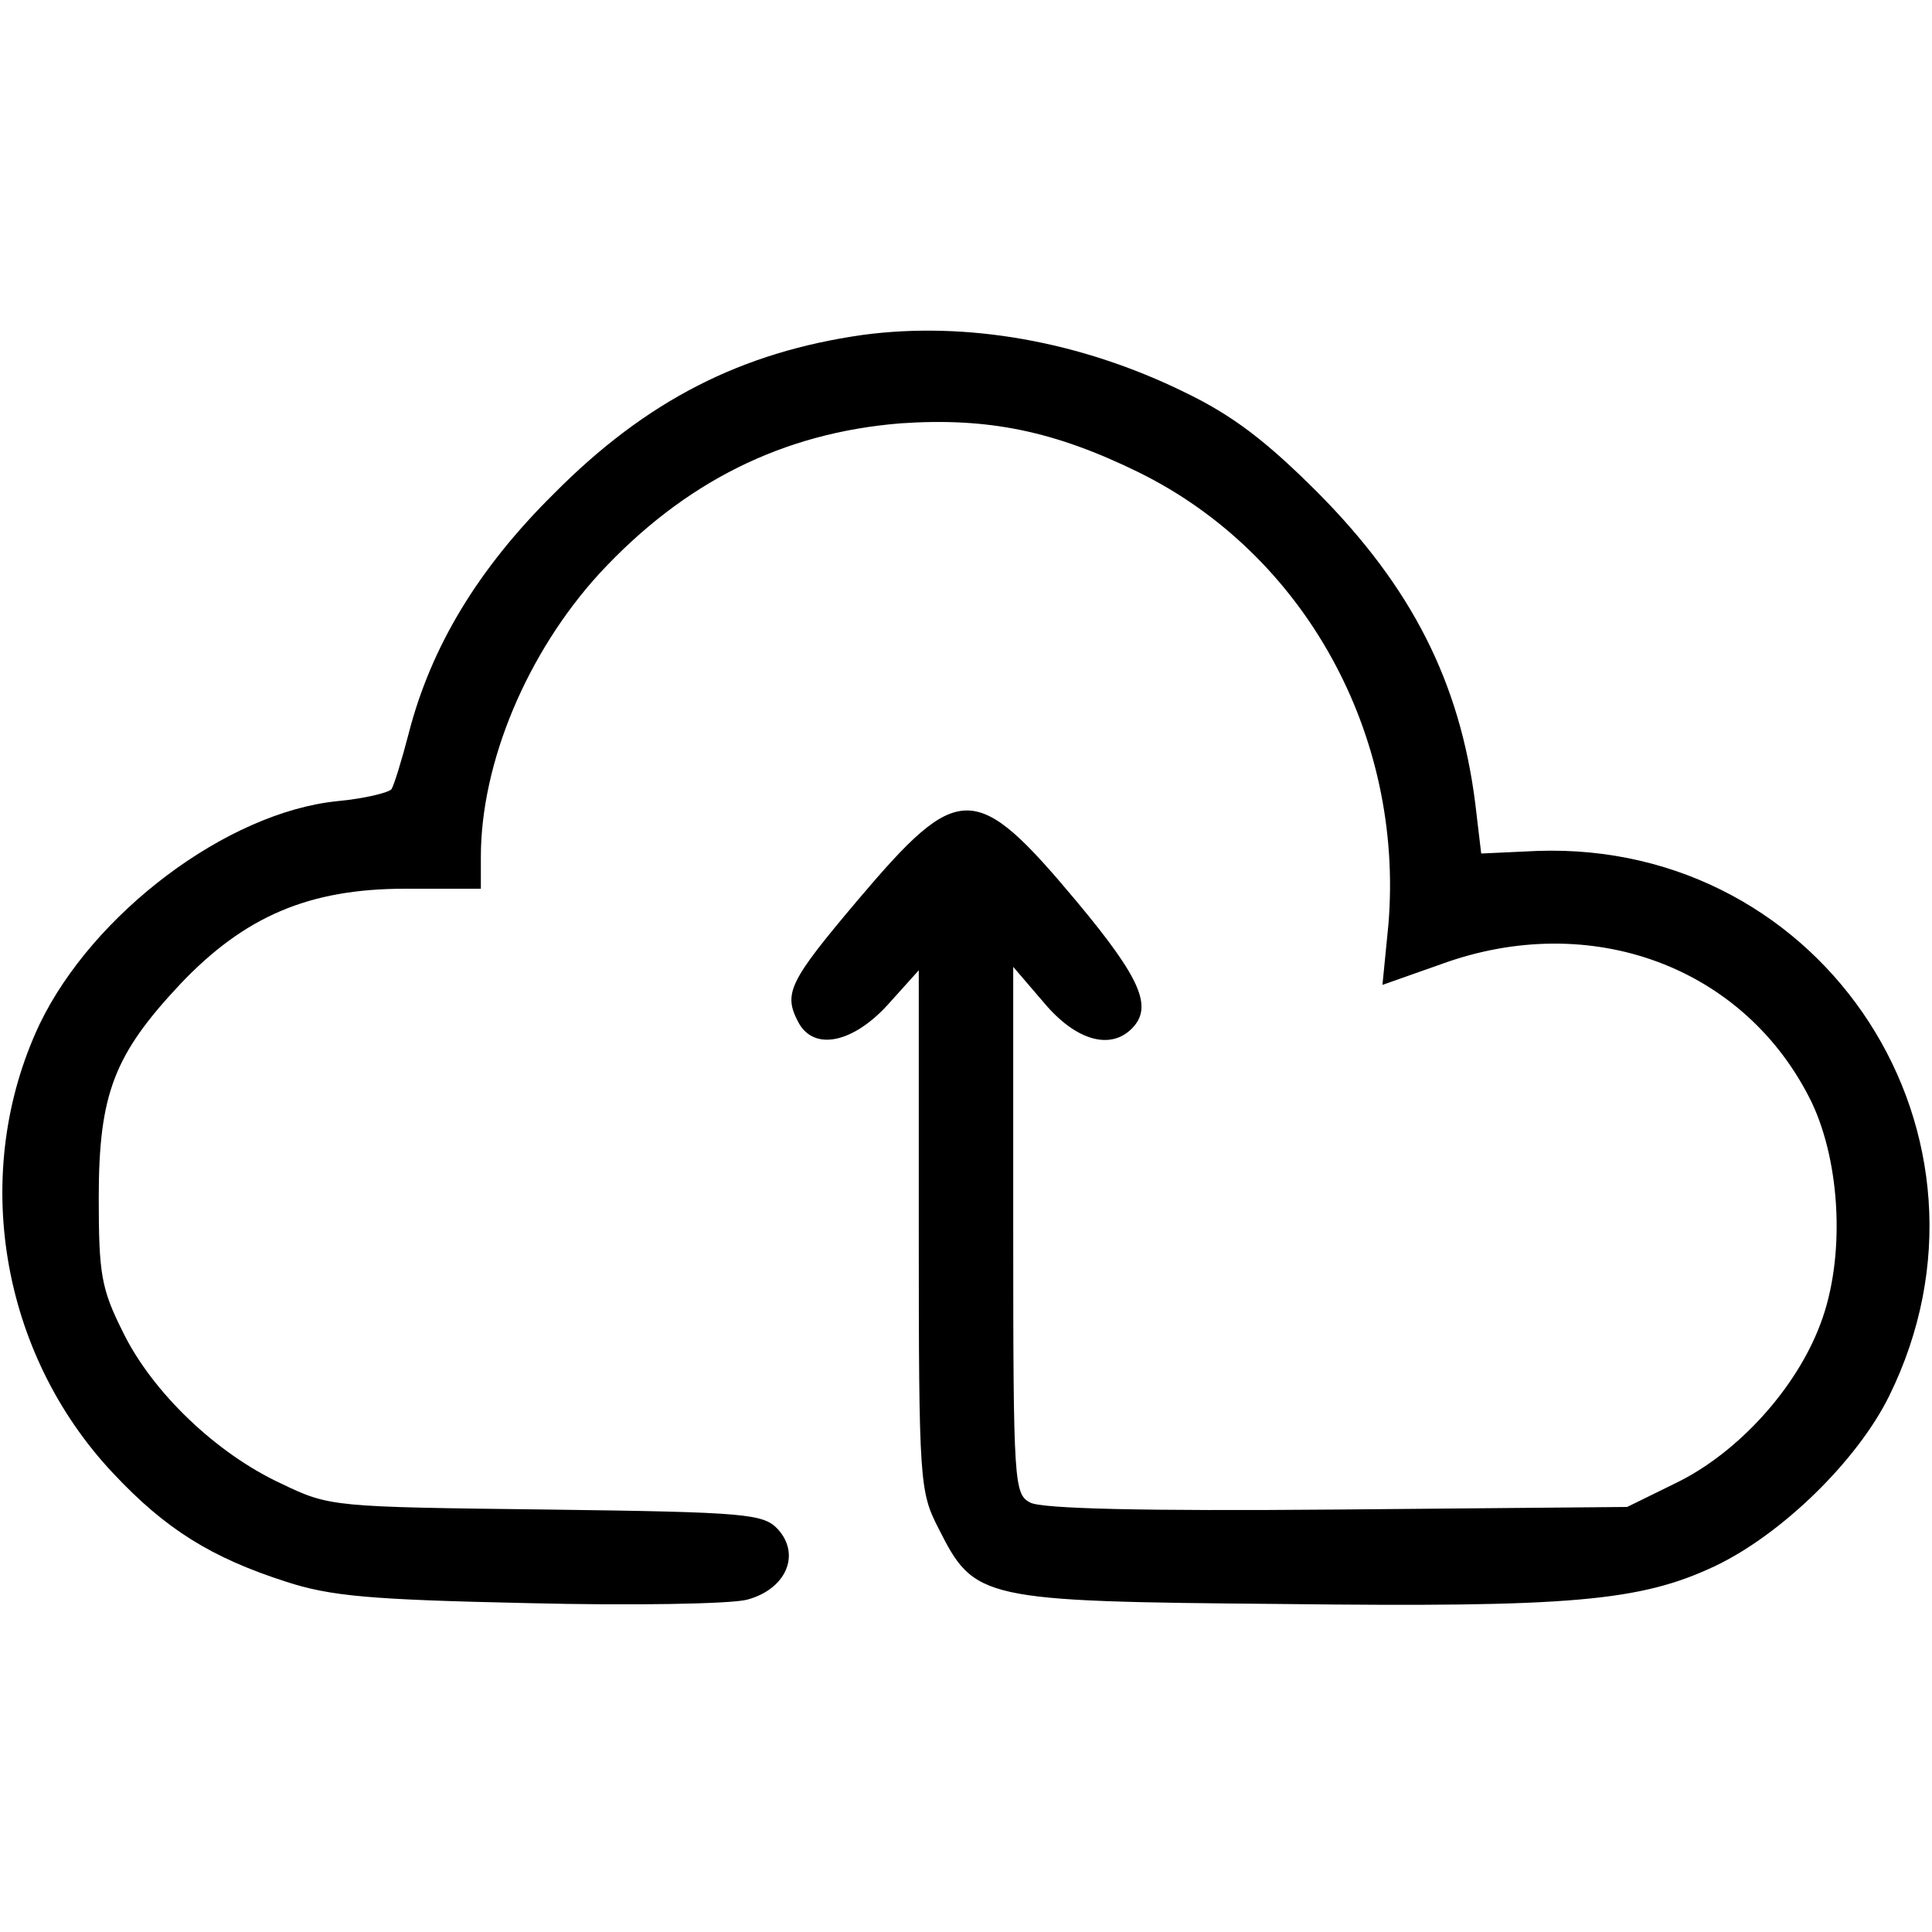
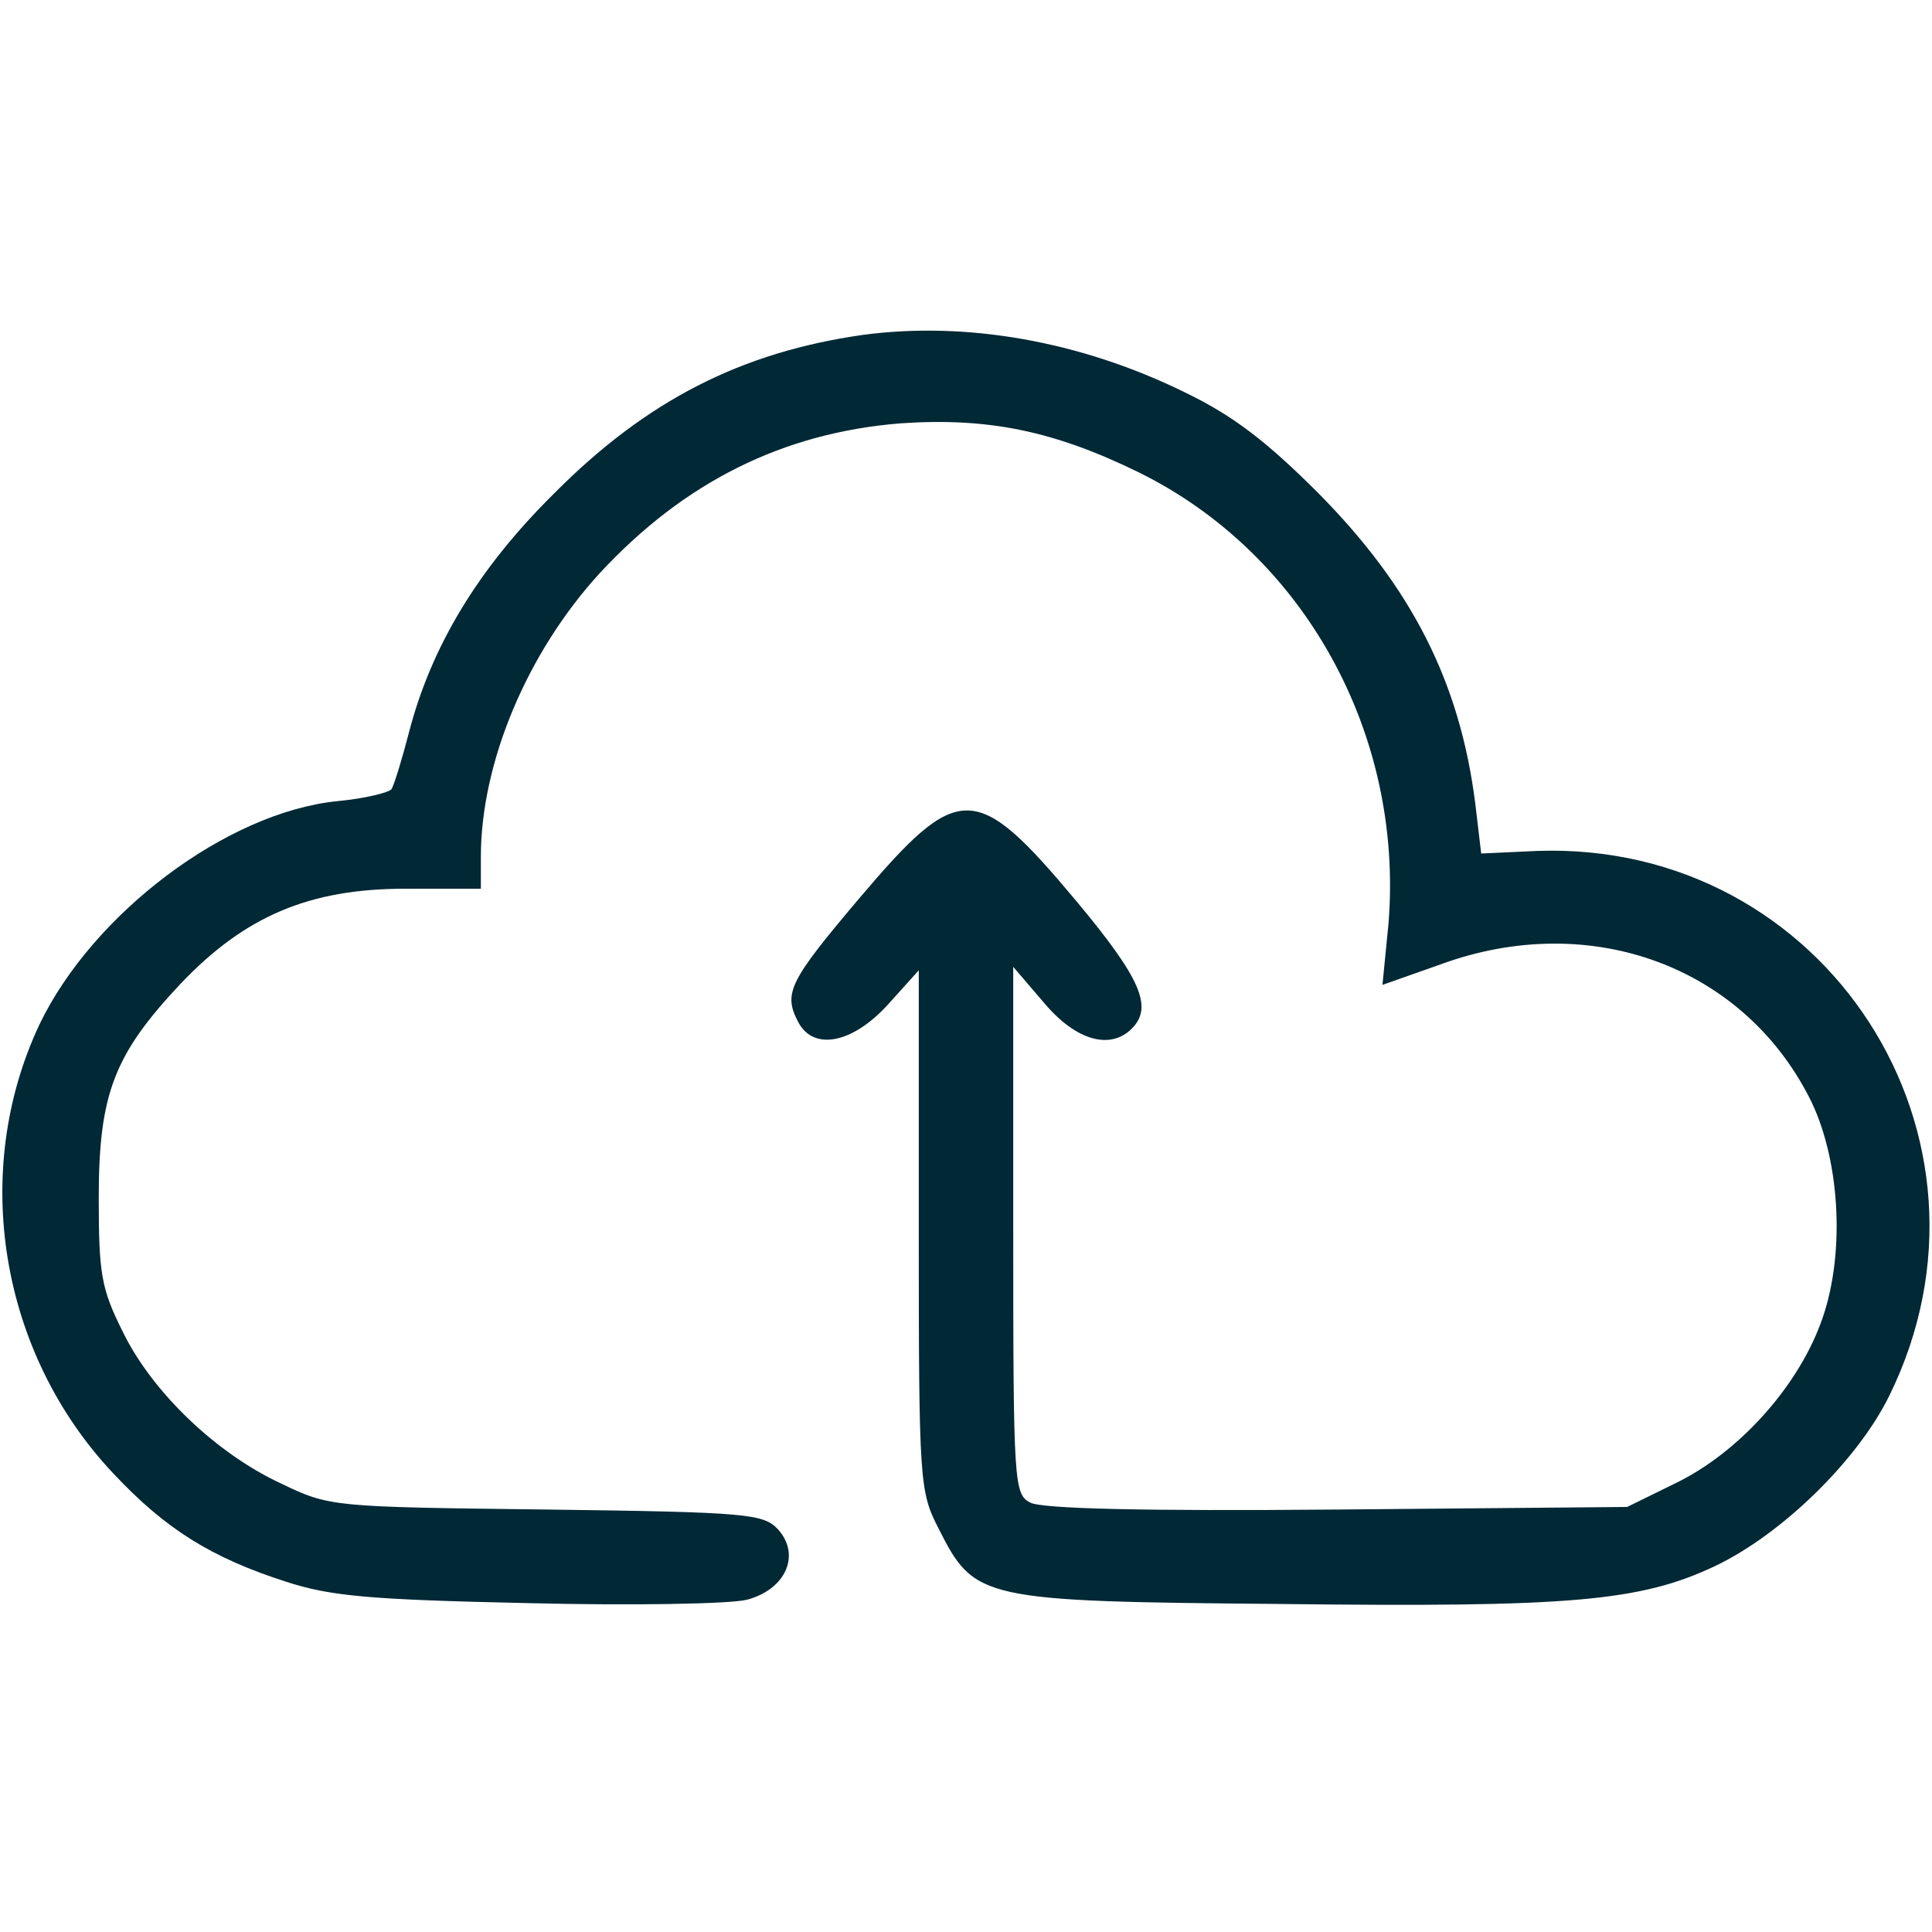
<svg xmlns="http://www.w3.org/2000/svg" version="1.0" width="225pt" height="225pt" viewBox="0 0 225 225" preserveAspectRatio="xMidYMid meet">
-   <g transform="translate(0,225) scale(0.1,-0.1)" fill="#000000" stroke="none">
+   <g transform="translate(0,225) scale(0.1,-0.1)" fill="#002835" stroke="none">
    <path d="M1005 1860 c-141 -20 -252 -76 -360 -185 -88 -87 -143 -178 -169 -279 -8 -31 -17 -60 -20 -65 -3 -4 -31 -11 -63 -14 -129 -13 -285 -131 -347 -260 -81 -172 -46 -383 86 -523 61 -65 114 -98 201 -126 52 -17 98 -21 282 -25 121 -3 236 -1 255 4 45 12 63 52 36 82 -17 18 -35 20 -269 23 -249 3 -253 3 -309 30 -76 35 -151 107 -185 177 -25 50 -28 67 -28 156 0 121 18 167 95 249 75 79 150 111 262 111 l88 0 0 37 c0 110 54 238 138 330 99 107 214 164 351 175 102 7 179 -9 277 -57 193 -95 309 -305 291 -526 l-7 -71 68 24 c175 64 355 -3 432 -161 34 -72 39 -182 10 -258 -28 -75 -96 -150 -168 -185 l-57 -28 -337 -3 c-229 -2 -344 1 -358 8 -19 10 -20 20 -20 317 l0 307 36 -42 c37 -44 77 -55 102 -30 25 25 11 58 -64 148 -118 141 -137 141 -254 3 -82 -97 -88 -110 -70 -144 18 -33 63 -24 104 21 l36 40 0 -303 c0 -294 1 -304 23 -347 42 -83 48 -85 400 -88 336 -4 417 3 504 44 78 37 166 123 203 198 149 302 -74 647 -410 635 l-65 -3 -7 59 c-18 141 -74 251 -183 361 -60 60 -99 90 -155 117 -122 60 -255 83 -375 67z" />
  </g>
</svg>
